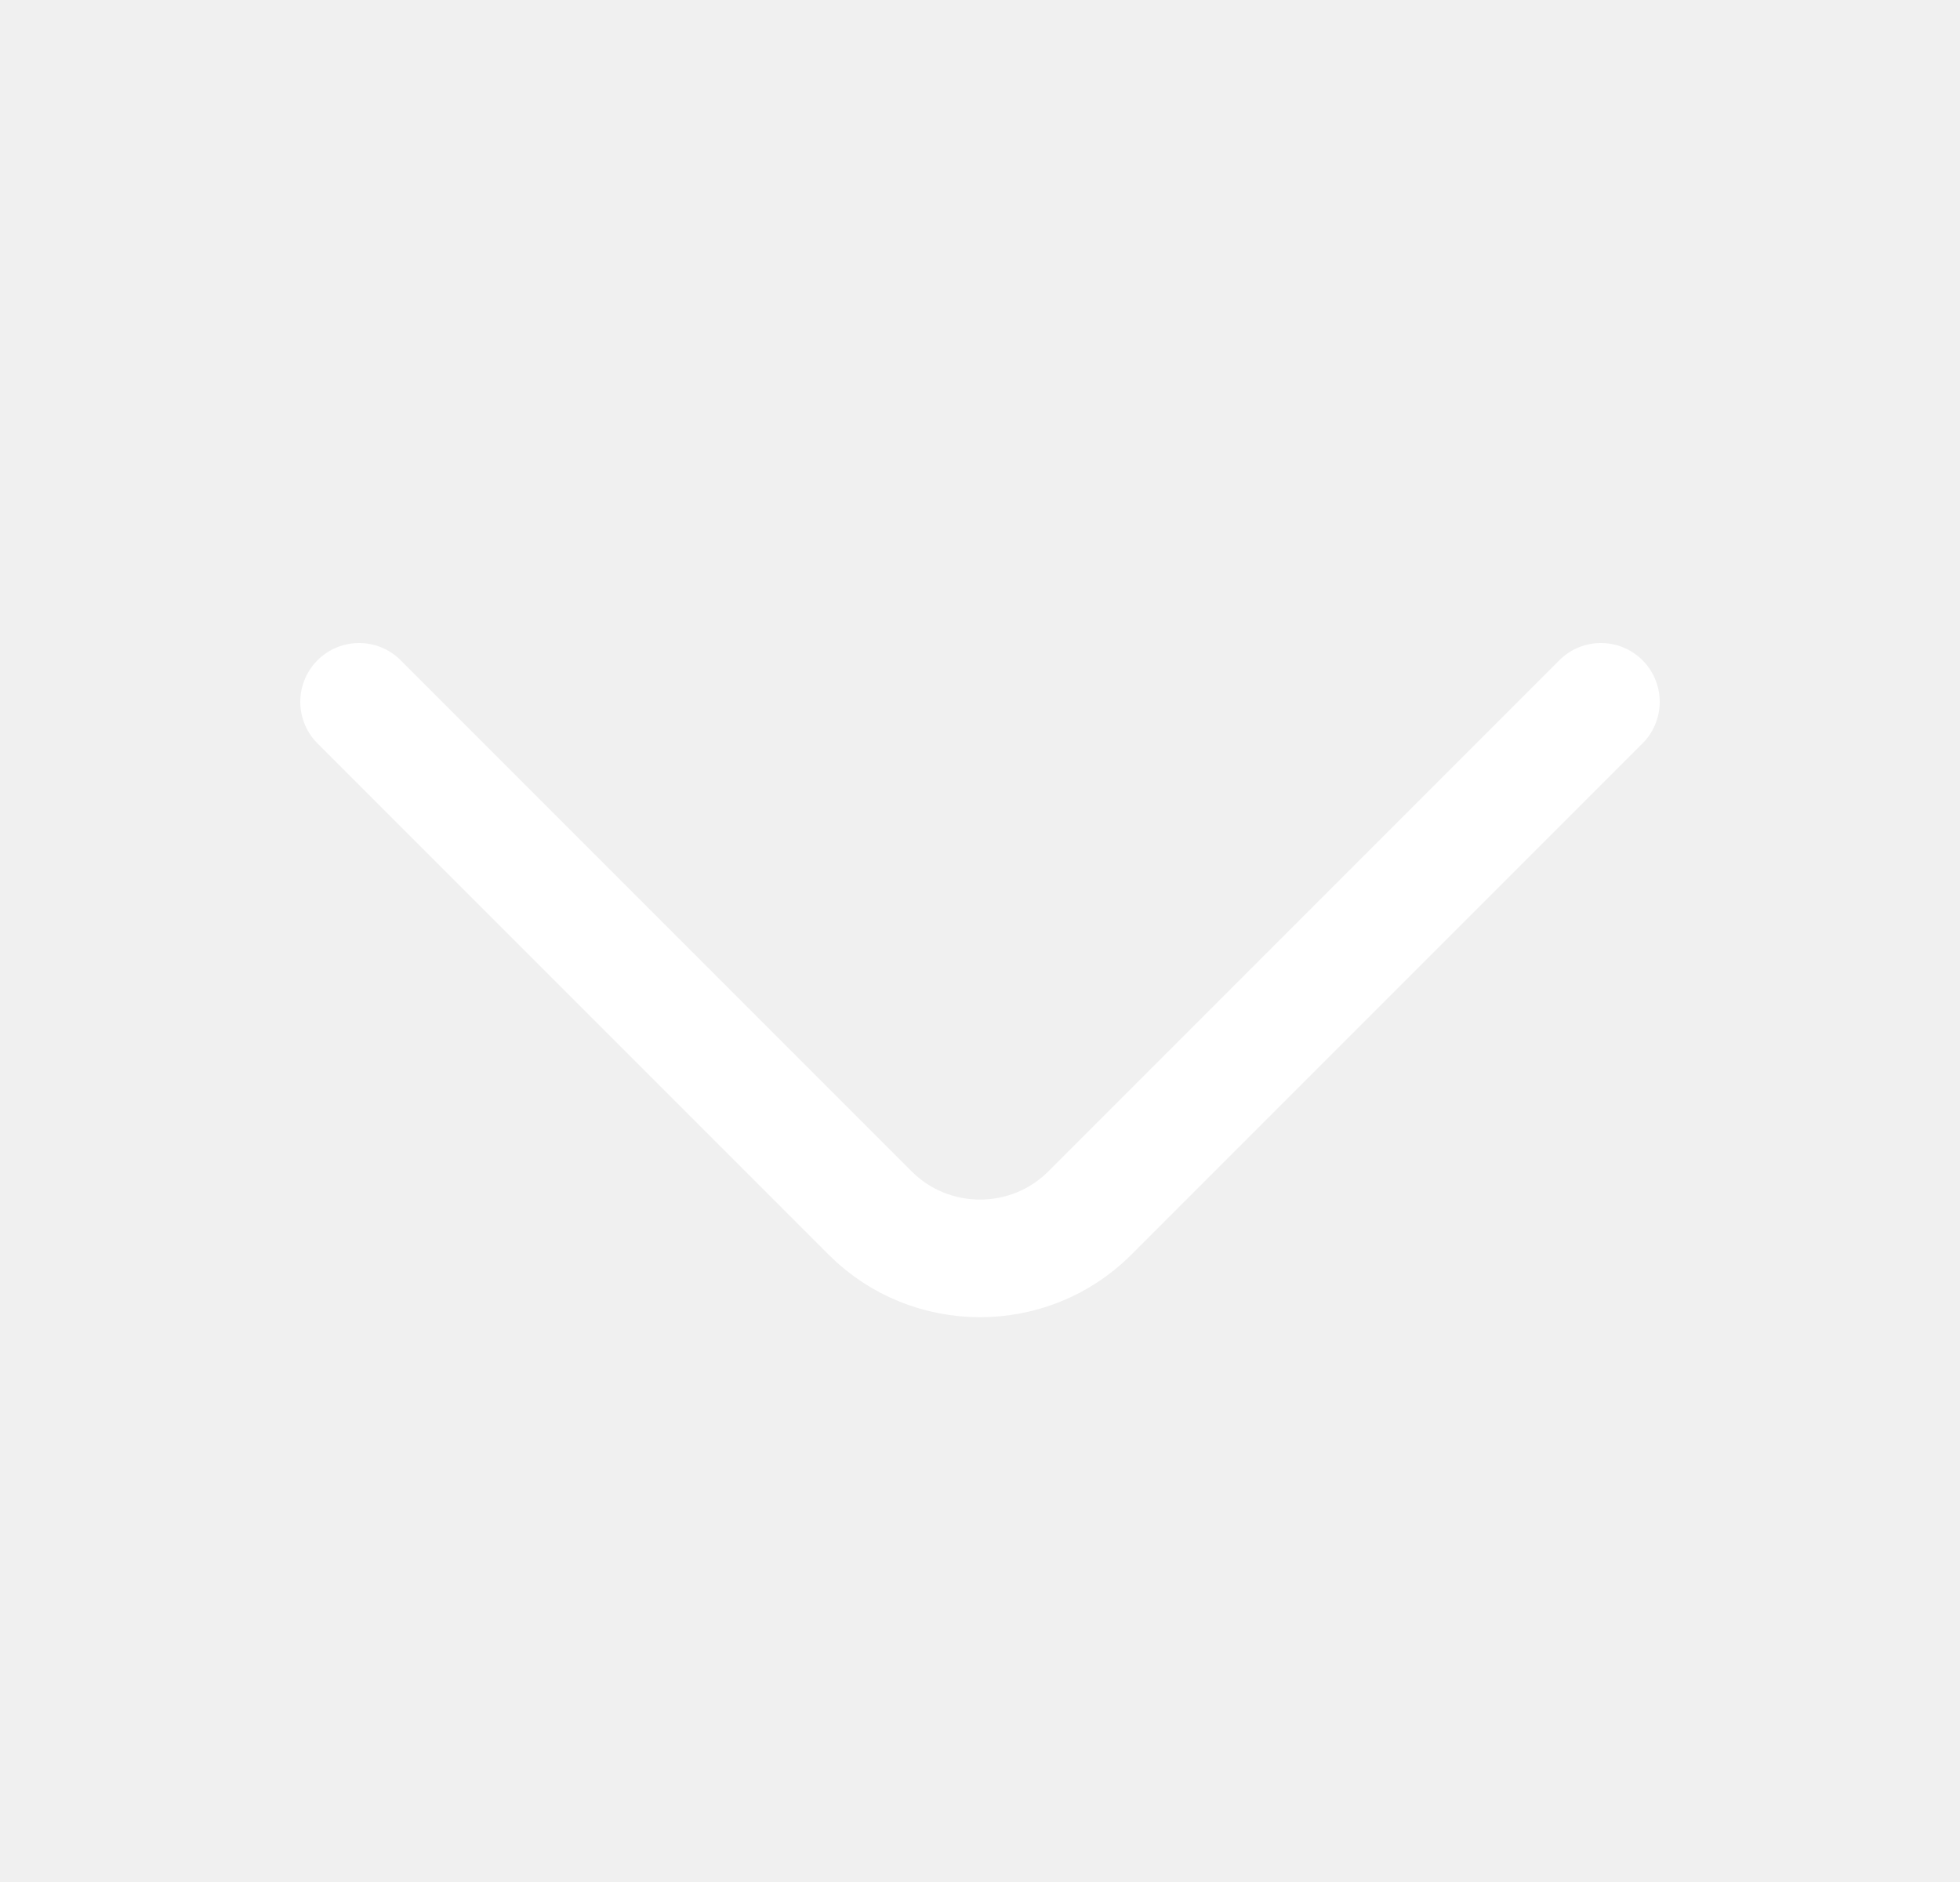
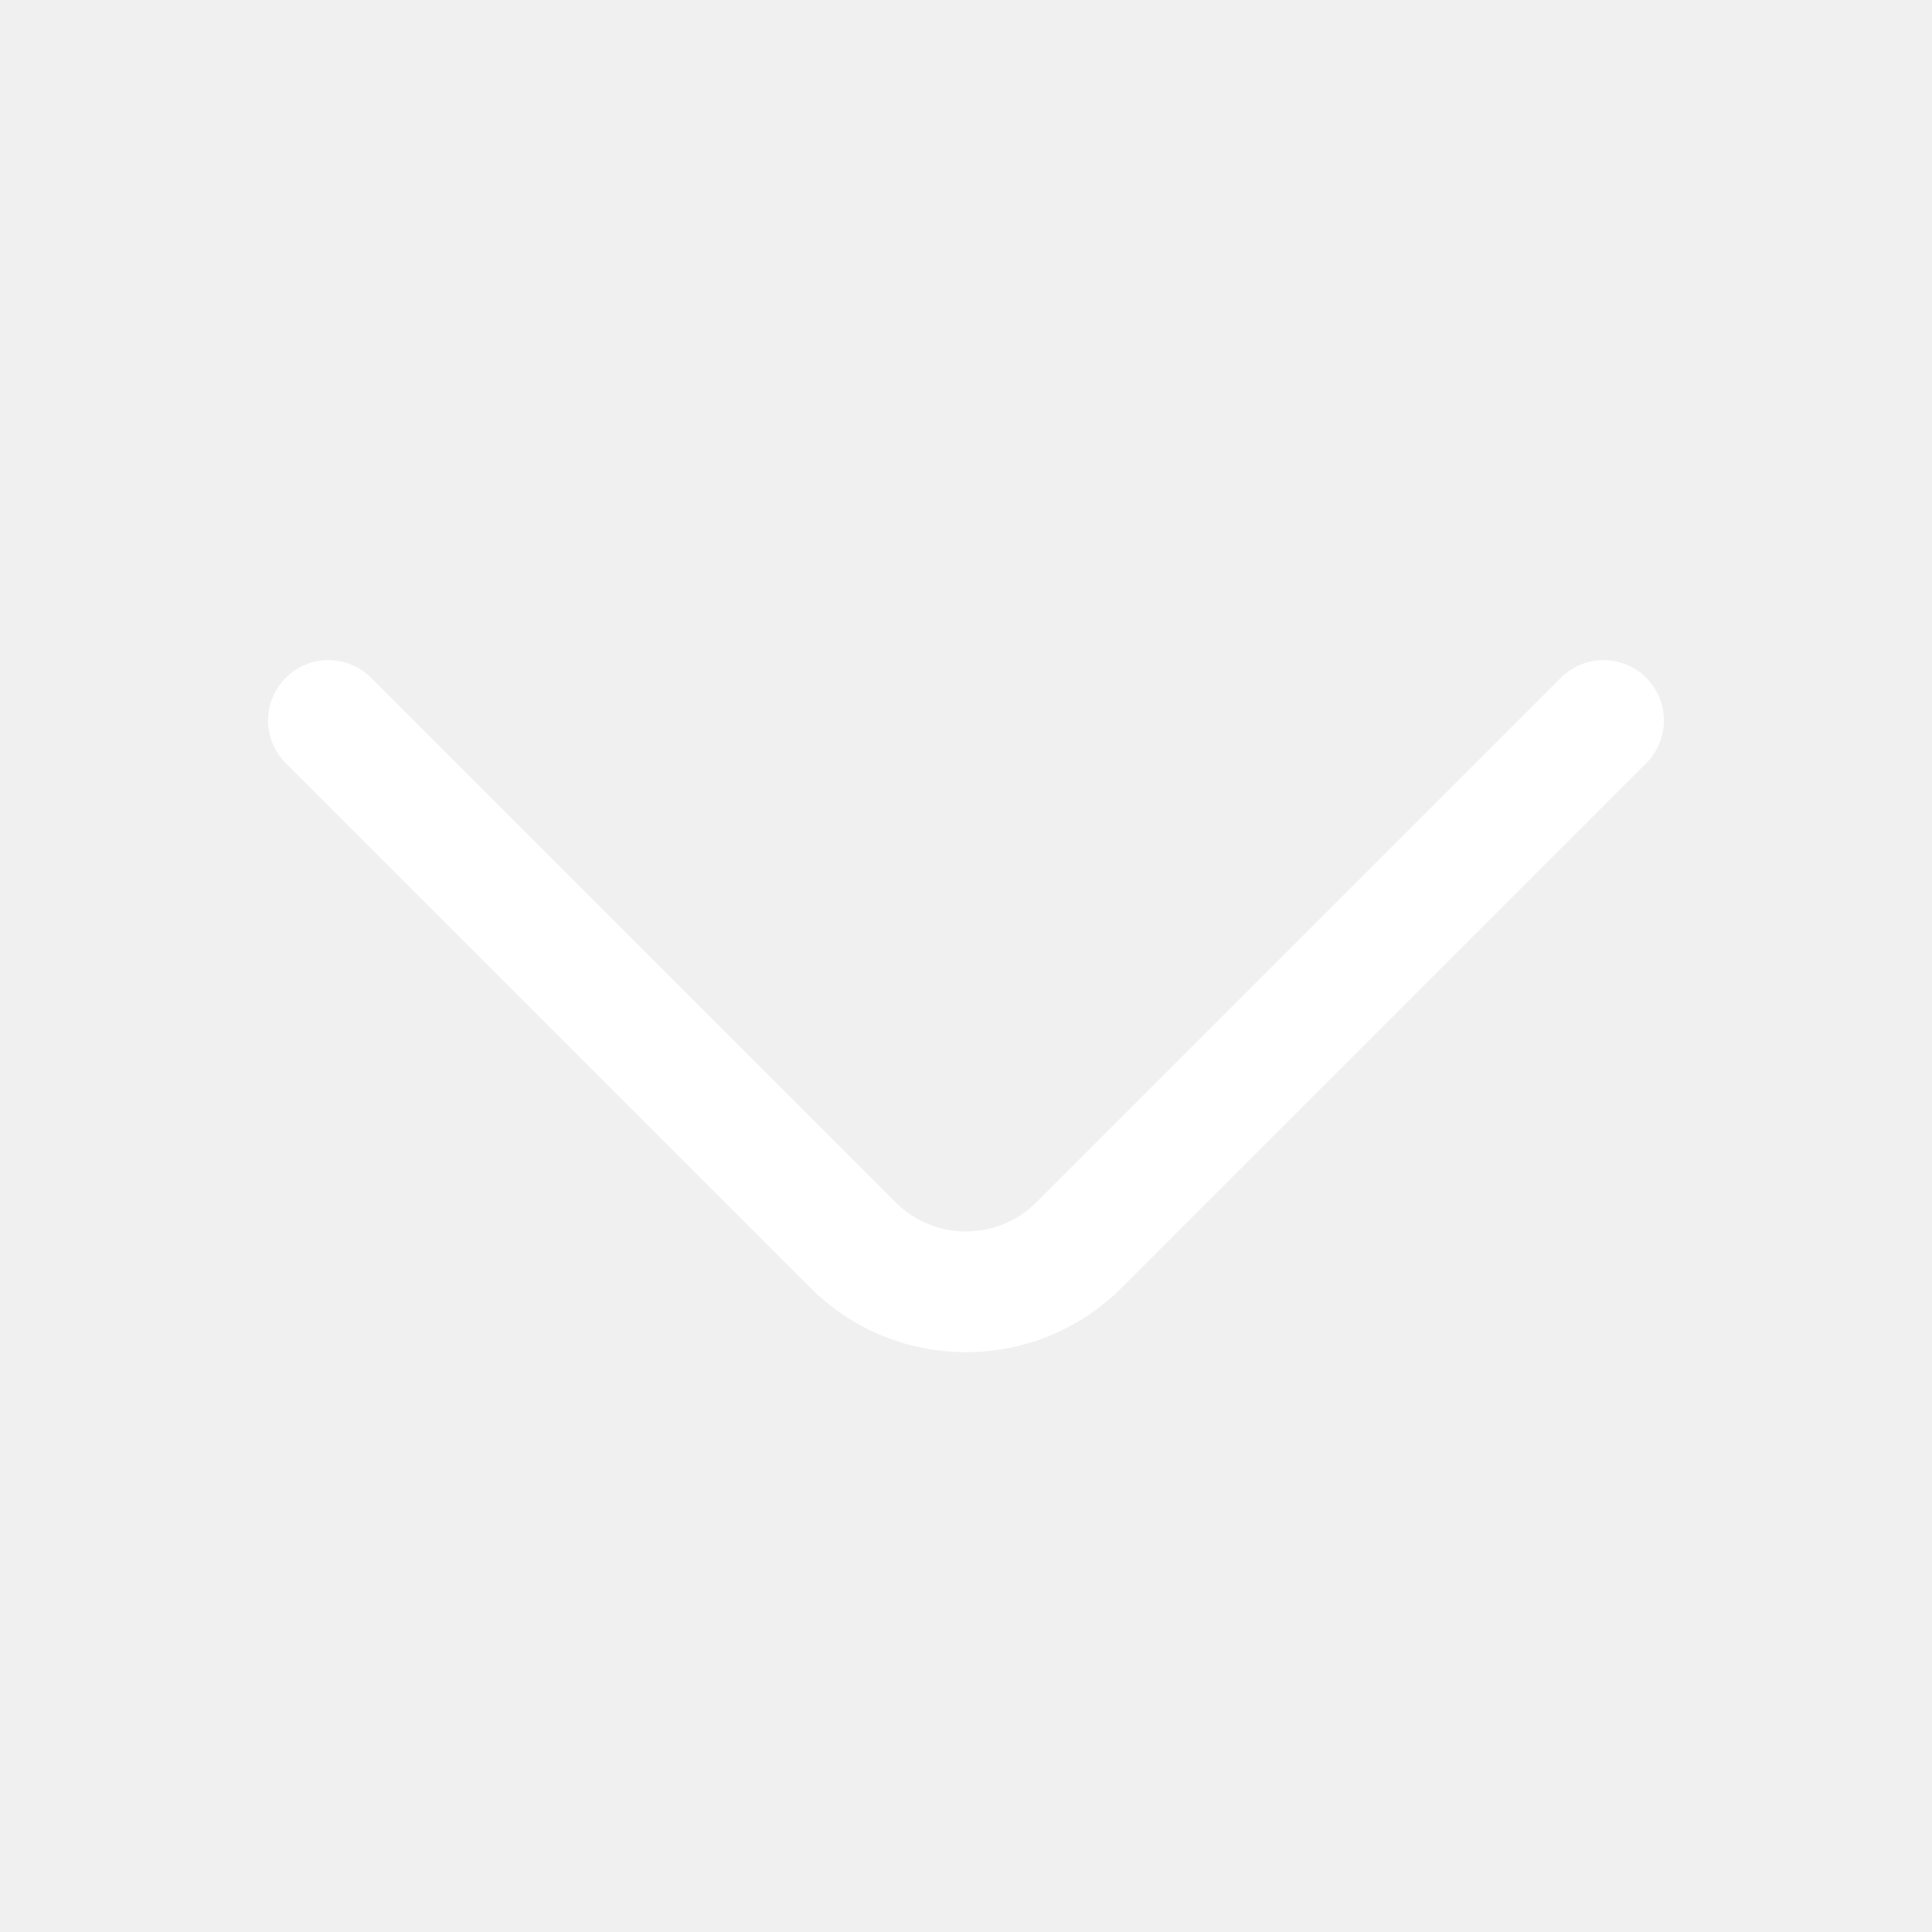
- <svg xmlns="http://www.w3.org/2000/svg" width="25" height="24" viewBox="0 0 25 24" fill="none">
-   <path d="M20.42 8.95L13.9 15.47C13.13 16.24 11.87 16.24 11.1 15.47L4.58 8.95" stroke="white" stroke-width="1.5" stroke-miterlimit="10" stroke-linecap="round" stroke-linejoin="round" />
+ <svg xmlns="http://www.w3.org/2000/svg" width="24" height="24" viewBox="0 0 24 24" fill="none">
+   <path d="M19.92 8.95L13.4 15.47C12.63 16.24 11.37 16.24 10.6 15.47L4.08 8.95" stroke="white" stroke-width="1.5" stroke-miterlimit="10" stroke-linecap="round" stroke-linejoin="round" />
</svg>
